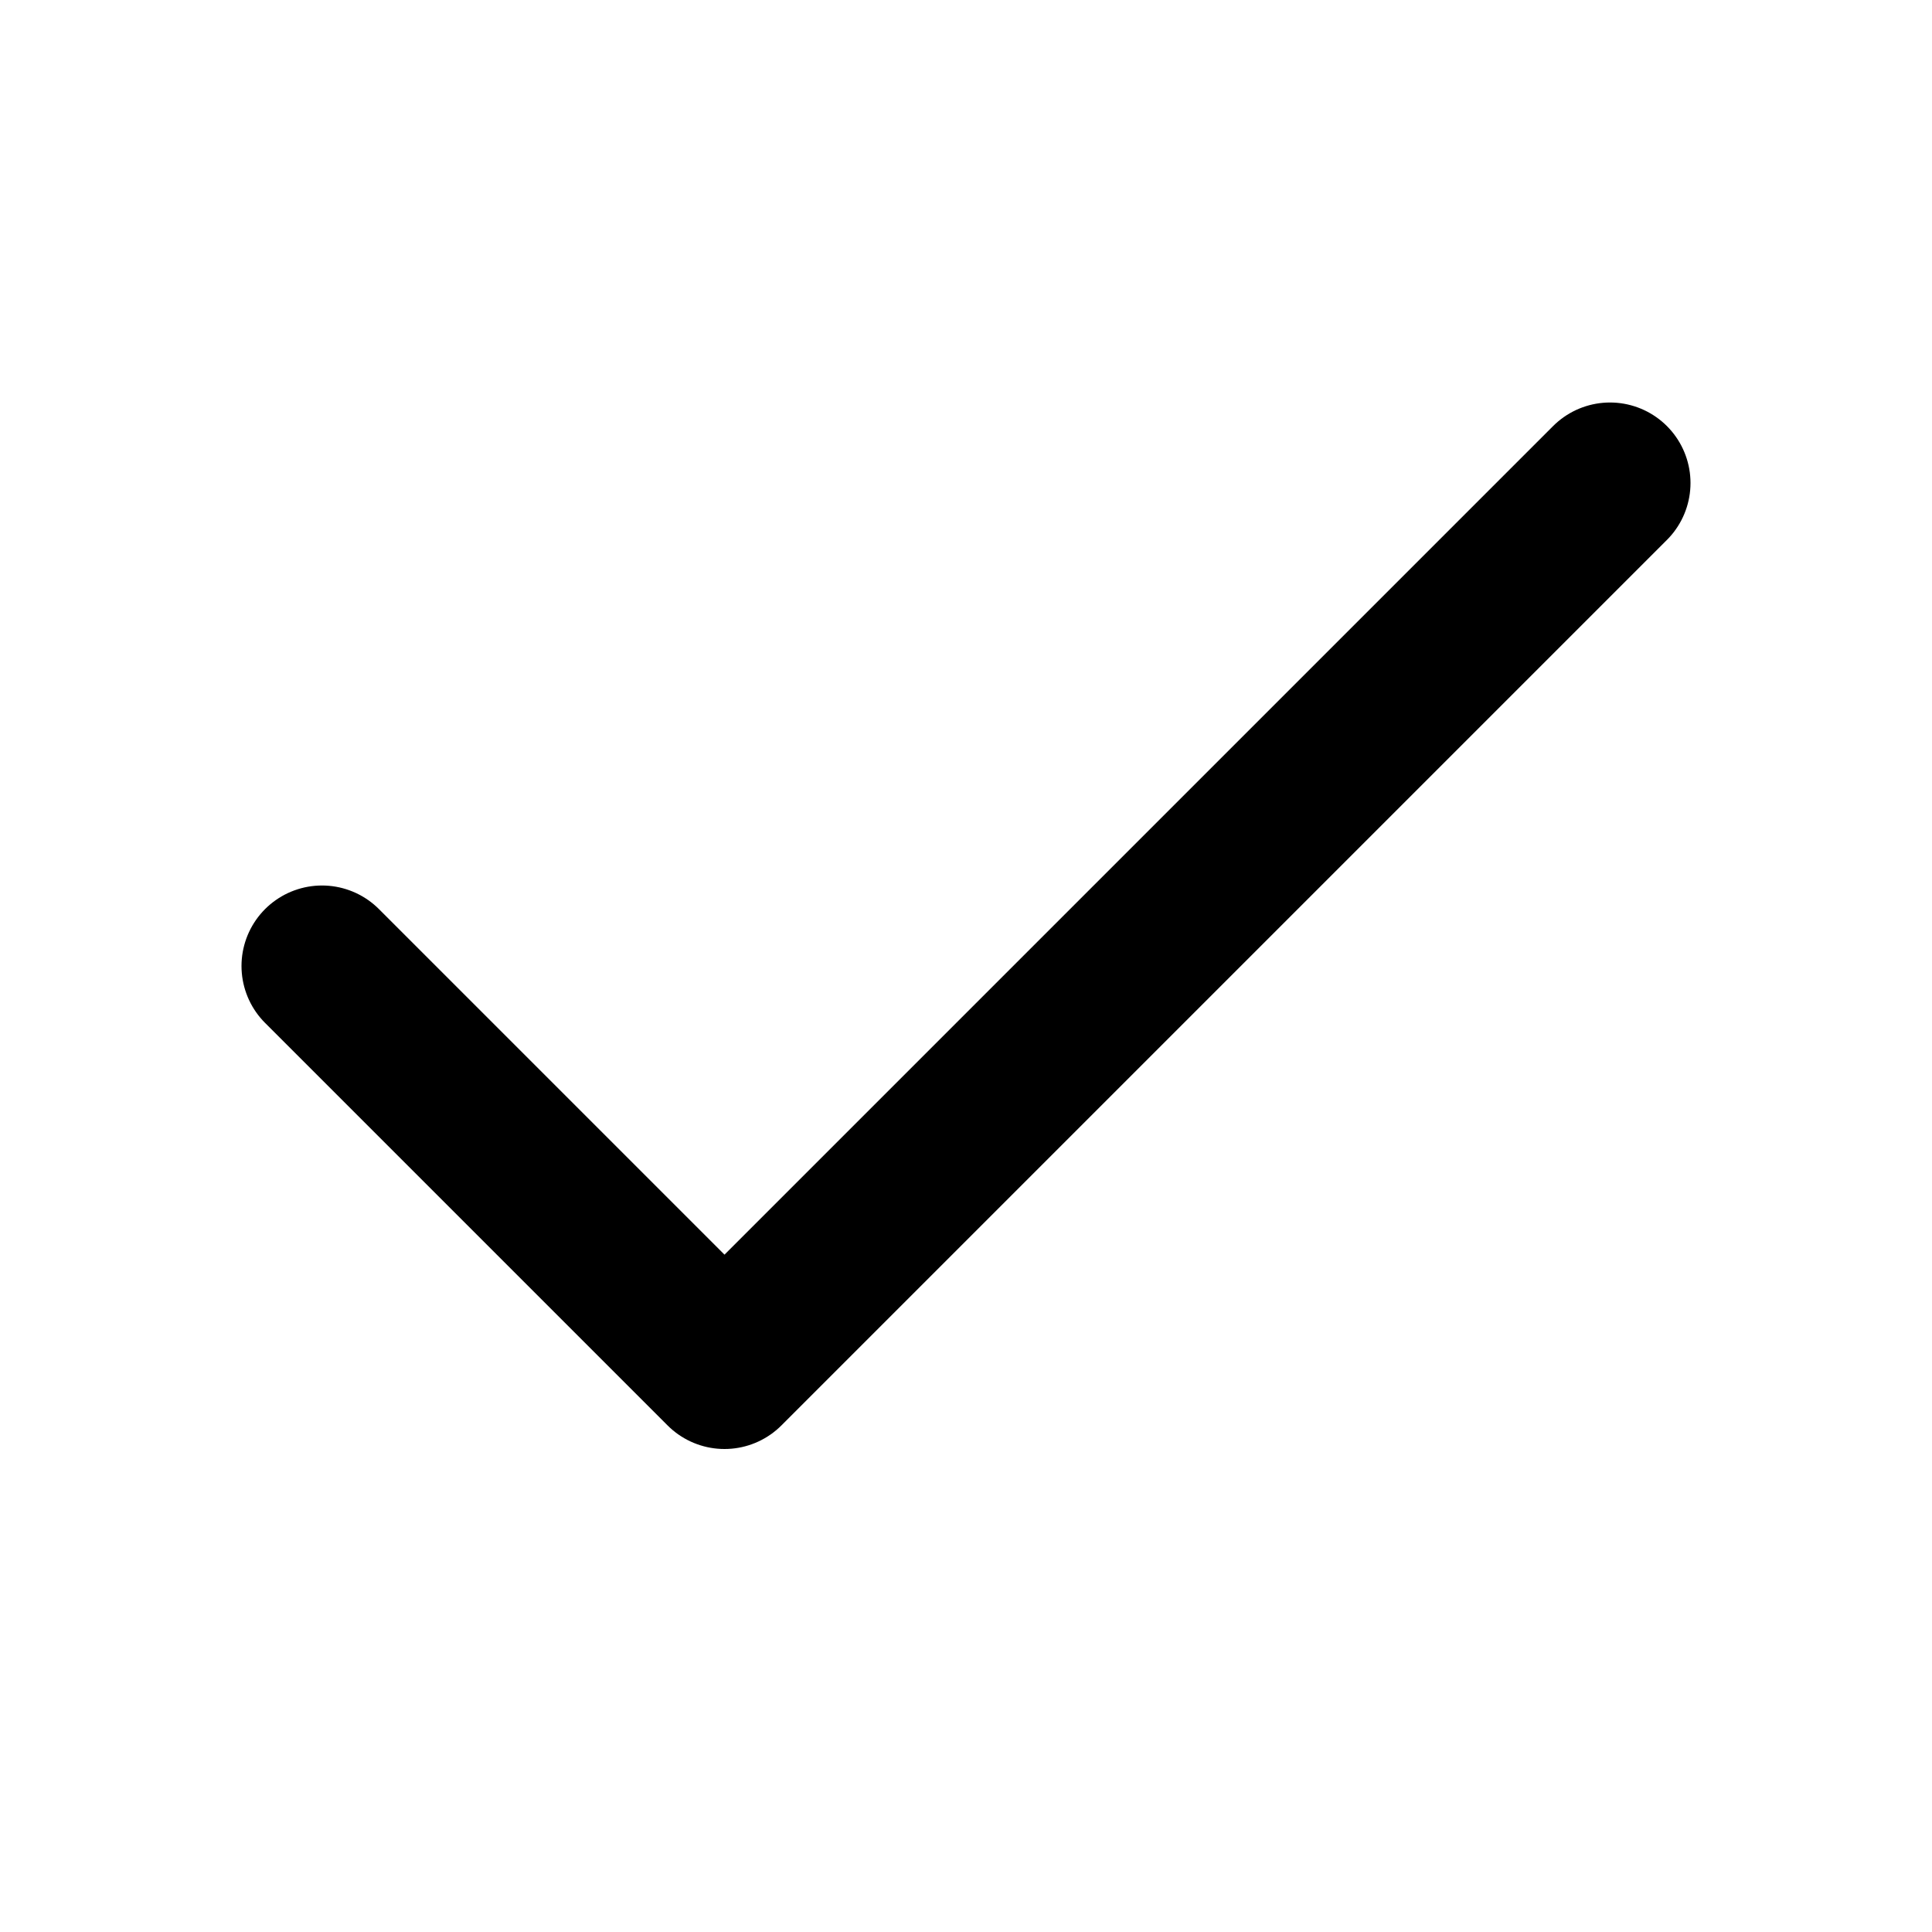
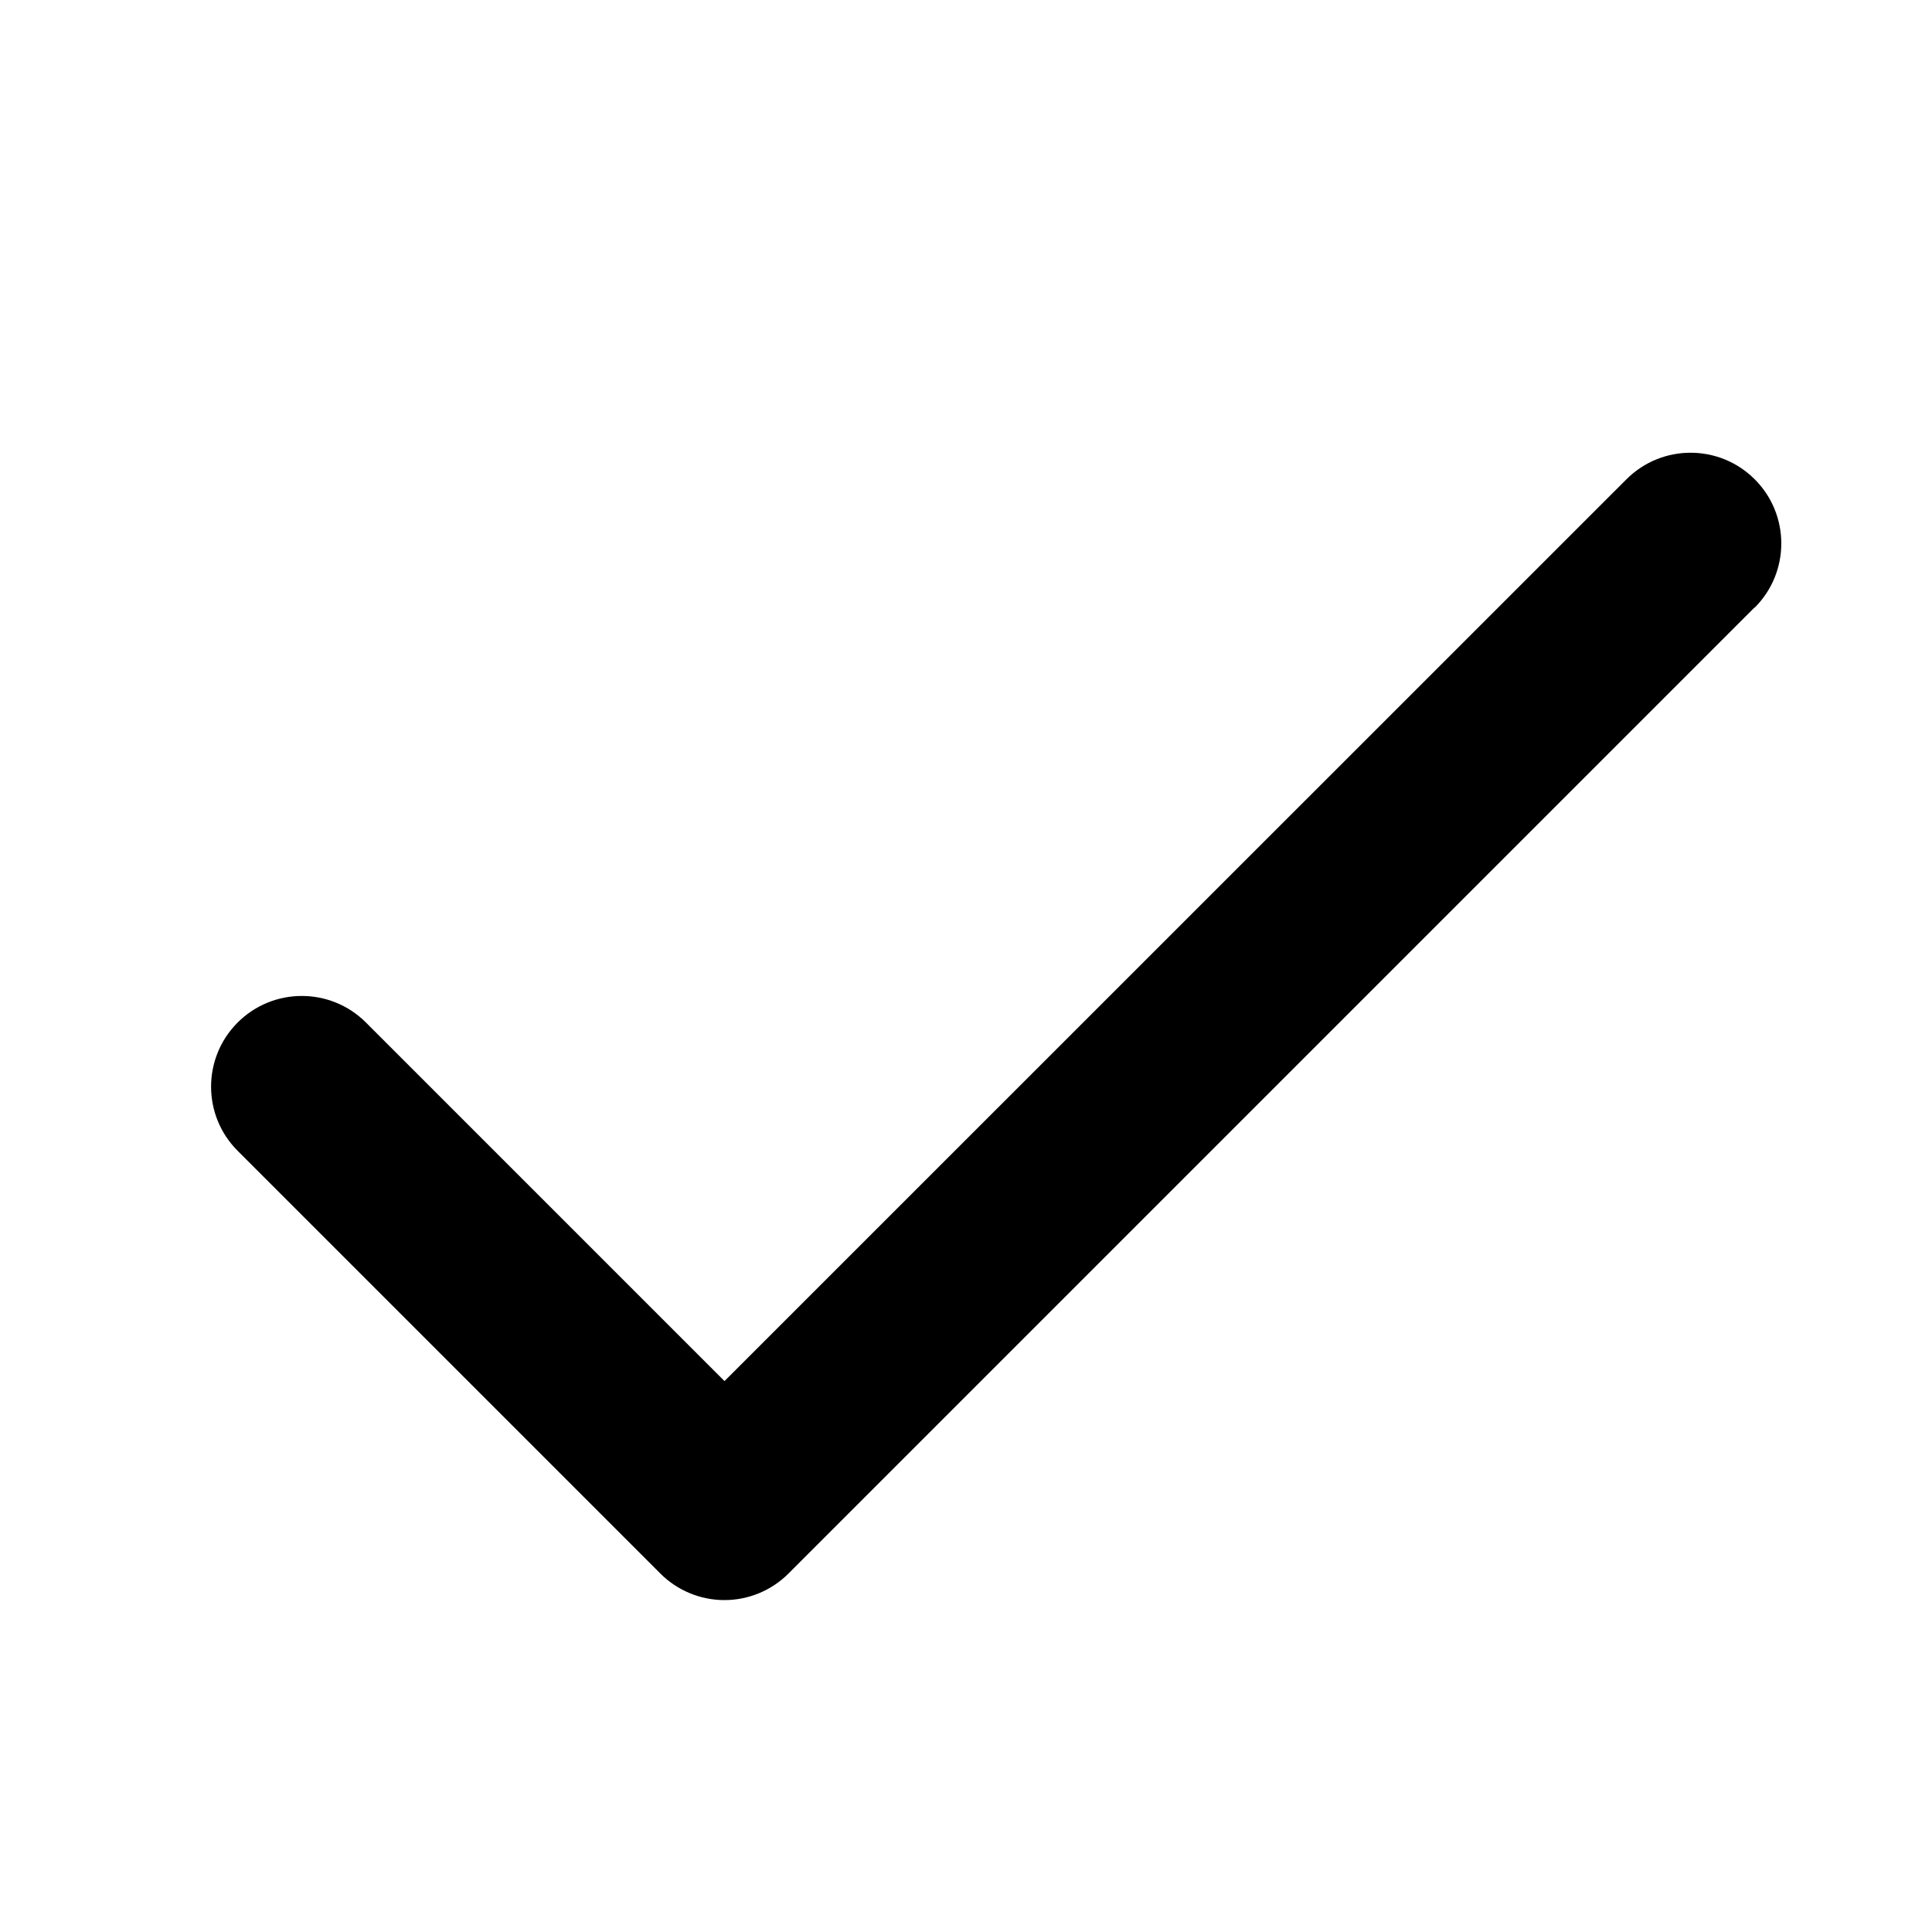
- <svg xmlns="http://www.w3.org/2000/svg" width="1em" height="1em" viewBox="0 0 24 24" fill="none" stroke="currentColor" stroke-width="2" stroke-linecap="round" stroke-linejoin="round" class="lucide lucide-check-icon lucide-check">
-   <path d="M20 6 9 17l-5-5" />
+ <svg xmlns="http://www.w3.org/2000/svg" width="1em" height="1em" fill="currentColor" viewBox="0 0 256 256">
+   <path d="M232.49,80.49l-128,128a12,12,0,0,1-17,0l-56-56a12,12,0,1,1,17-17L96,183,215.51,63.51a12,12,0,0,1,17,17Z" />
</svg>
